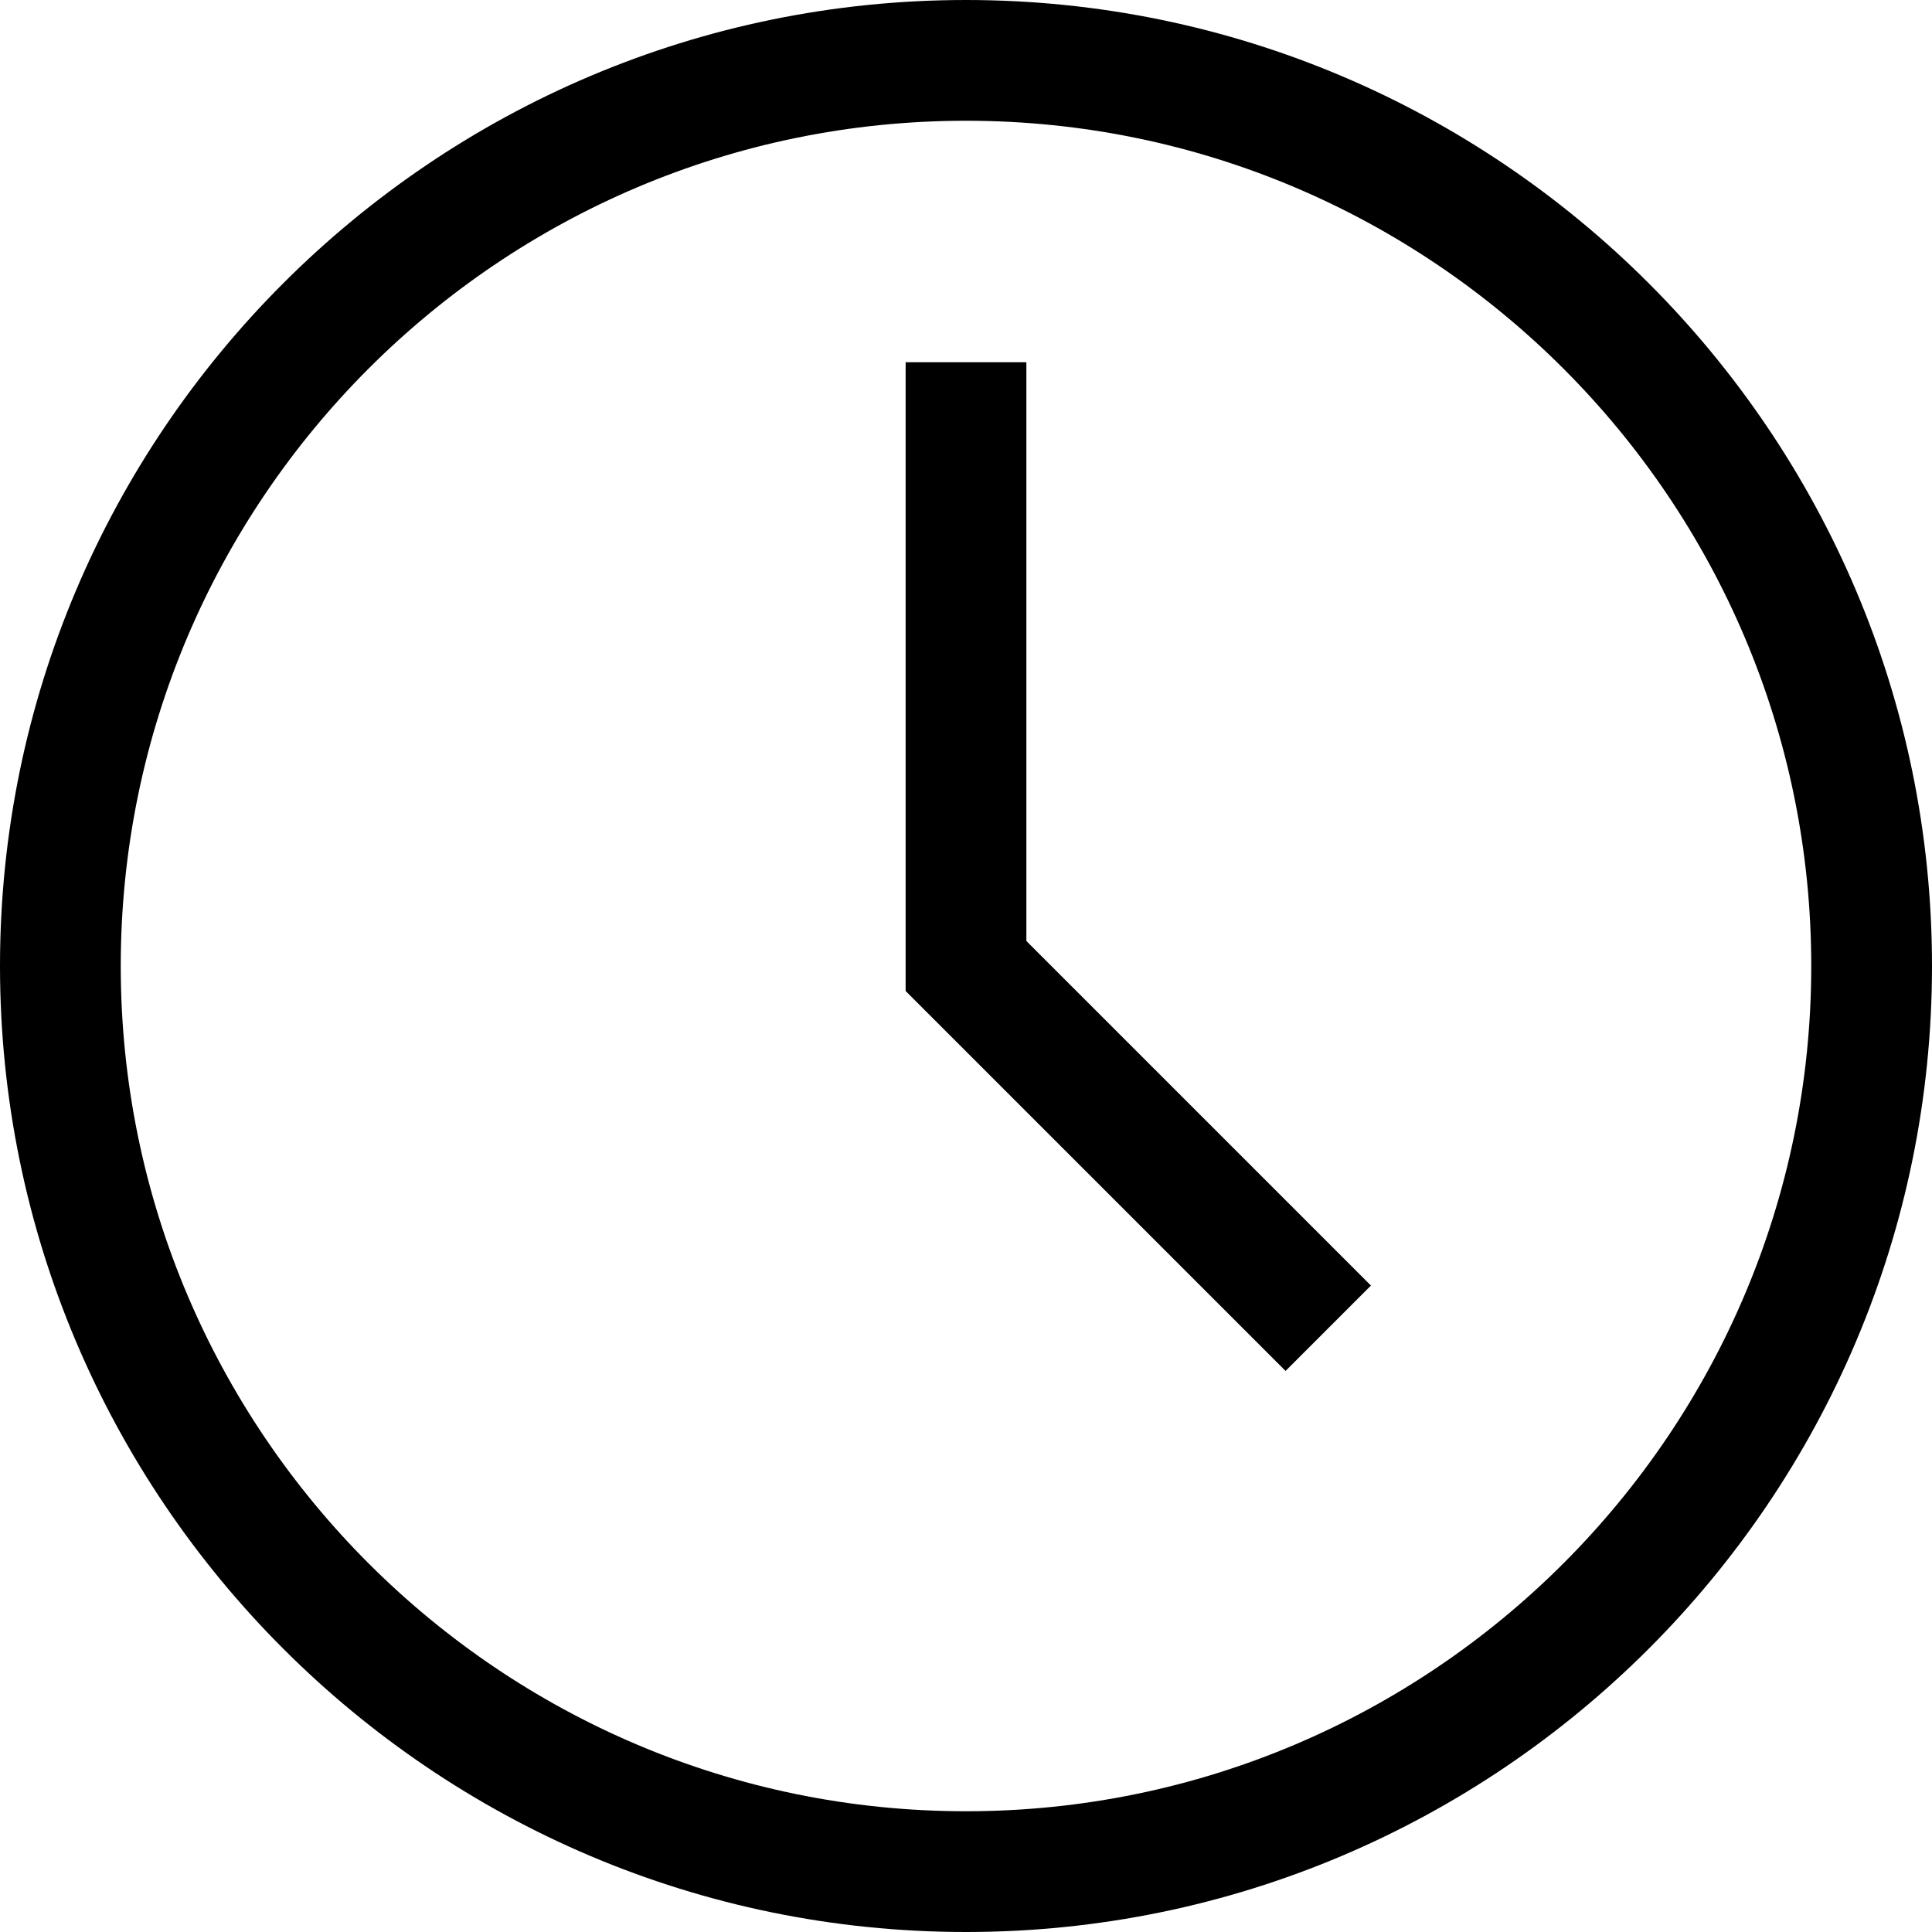
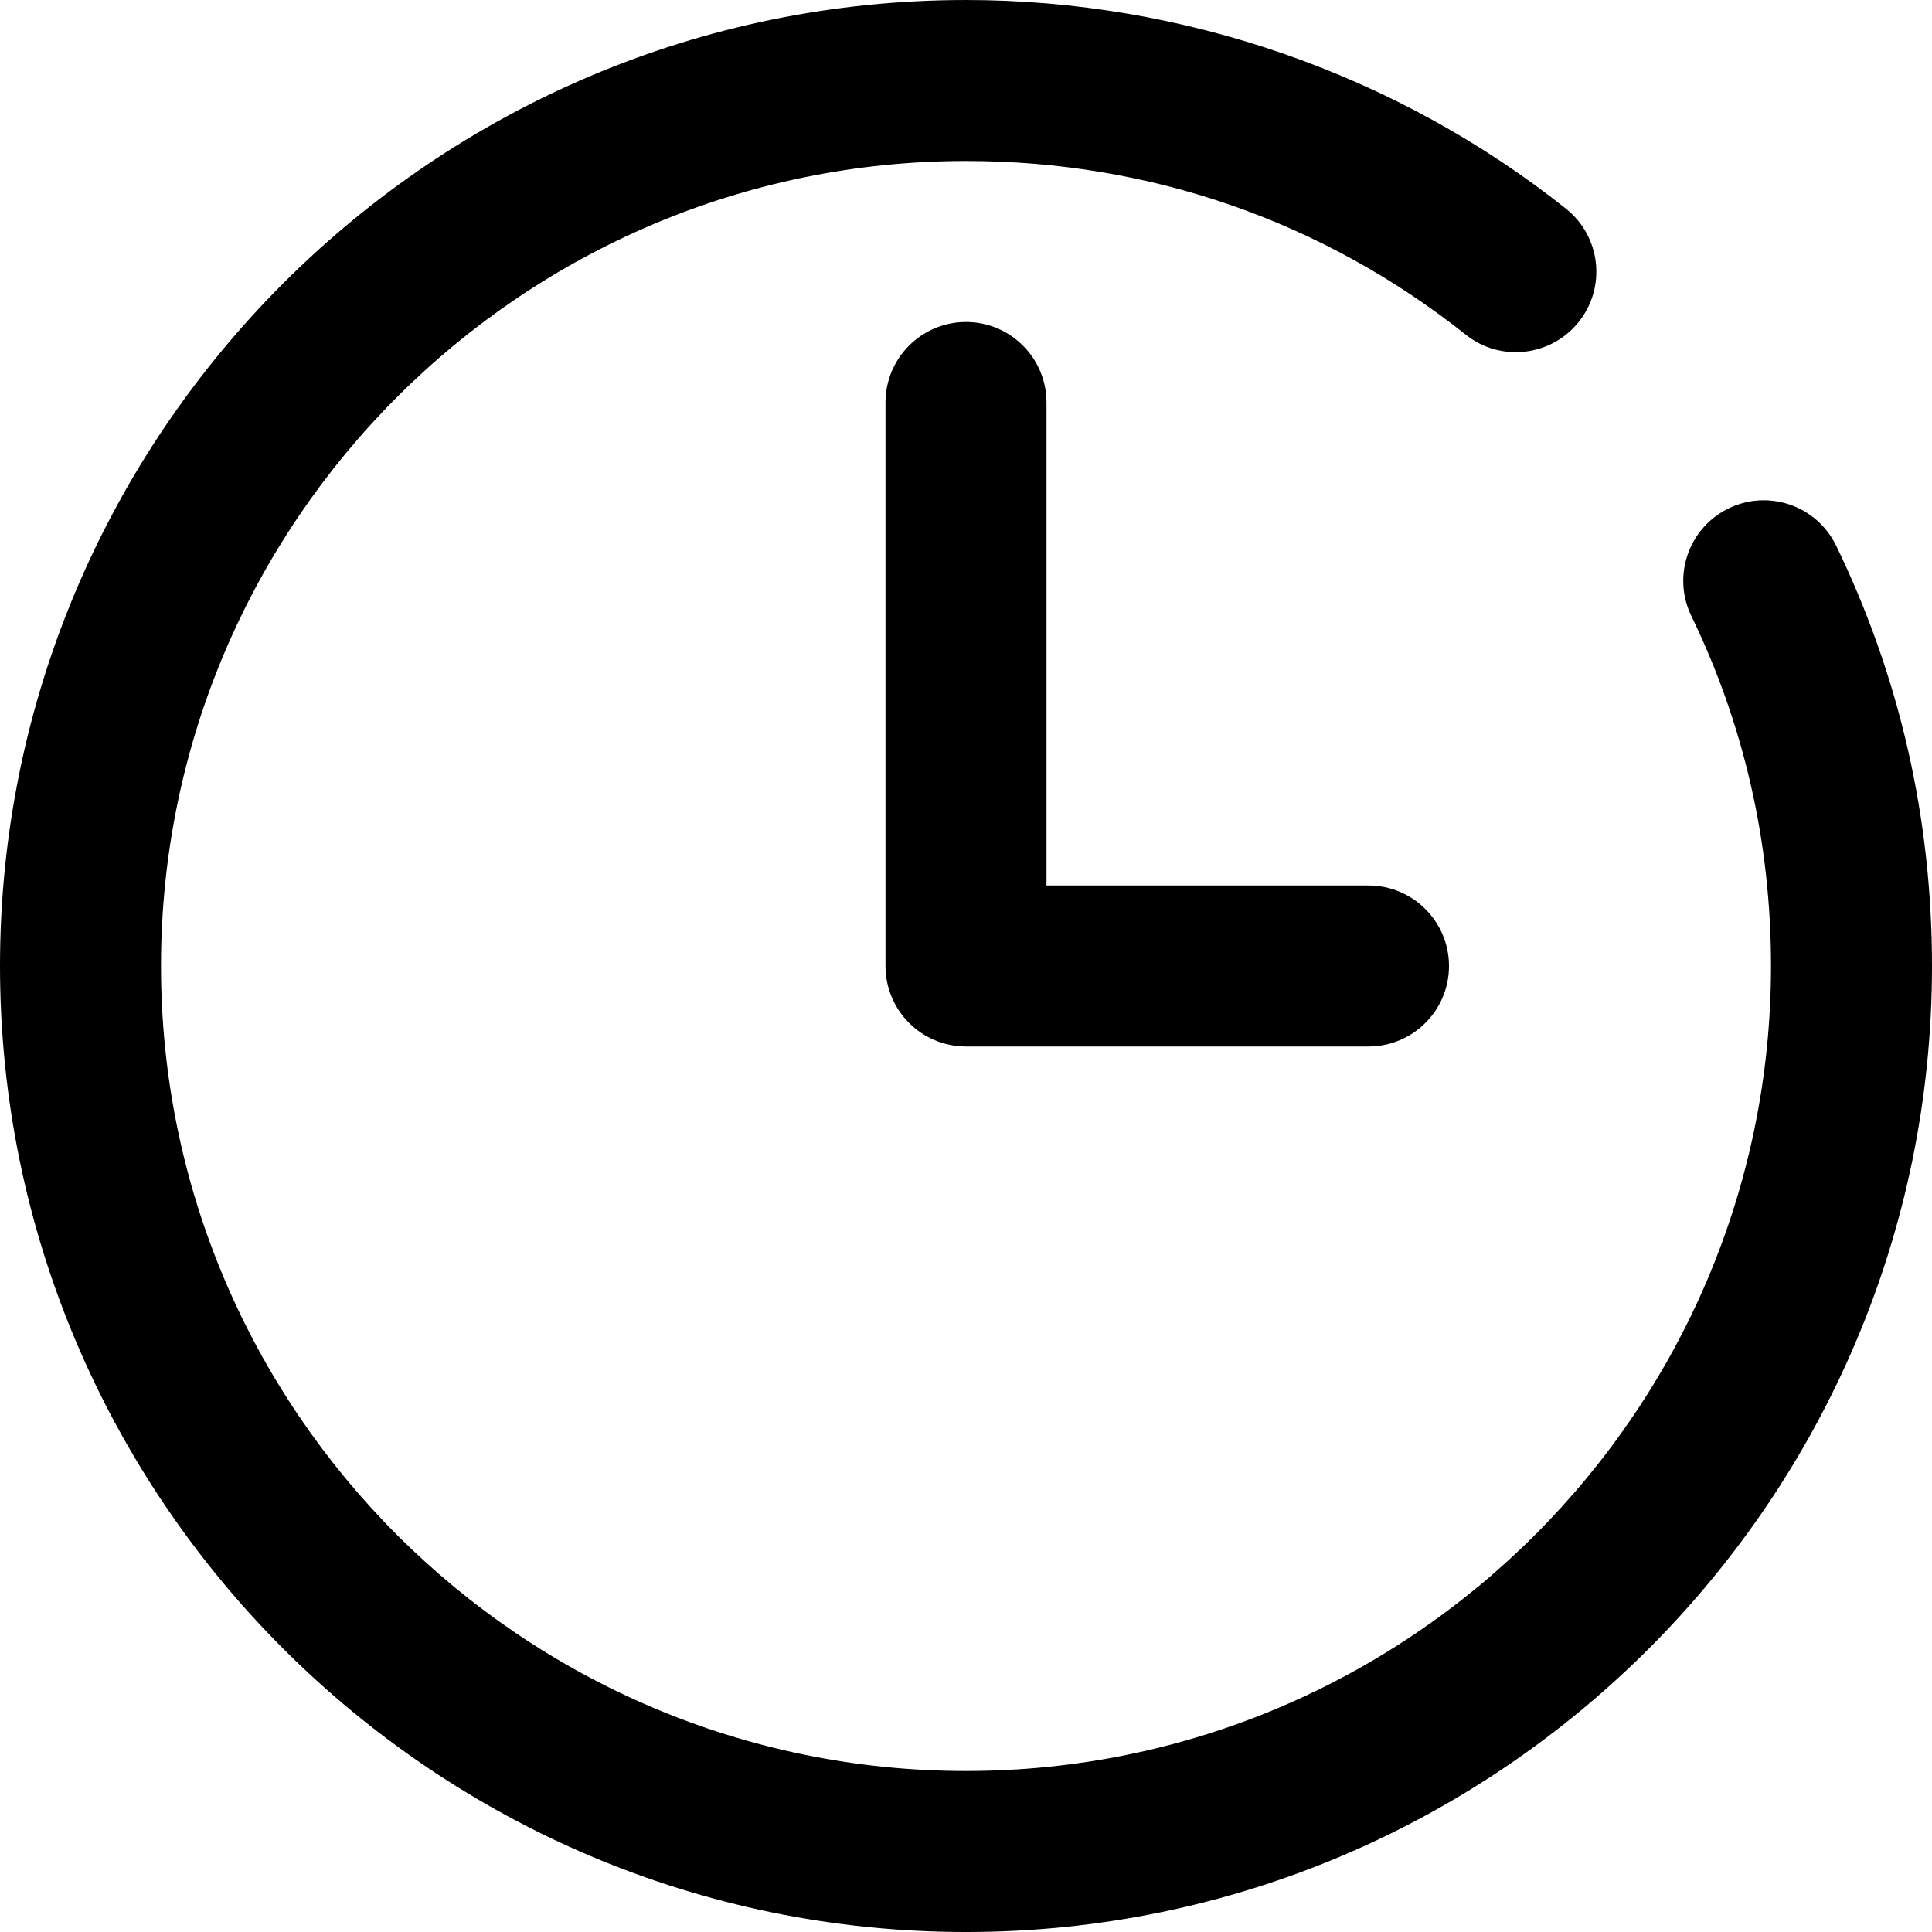
- <svg xmlns="http://www.w3.org/2000/svg" id="Capa_1" enable-background="new 0 0 443.294 443.294" height="512" viewBox="0 0 443.294 443.294" width="512">
-   <path d="m221.647 0c-122.214 0-221.647 99.433-221.647 221.647s99.433 221.647 221.647 221.647 221.647-99.433 221.647-221.647-99.433-221.647-221.647-221.647zm0 415.588c-106.941 0-193.941-87-193.941-193.941s87-193.941 193.941-193.941 193.941 87 193.941 193.941-87 193.941-193.941 193.941z" />
-   <path d="m235.5 83.118h-27.706v144.265l87.176 87.176 19.589-19.589-79.059-79.059z" />
+ <svg xmlns="http://www.w3.org/2000/svg" height="384pt" viewBox="0 0 384 384" width="384pt">
+   <path d="m343.594 101.039c-7.953 3.848-11.281 13.418-7.434 21.367 10.512 21.715 15.84 45.121 15.84 69.594 0 88.223-71.777 160-160 160s-160-71.777-160-160 71.777-160 160-160c36.559 0 70.902 11.938 99.328 34.52 6.895 5.504 16.977 4.352 22.48-2.566 5.504-6.914 4.352-16.984-2.57-22.48-33.652-26.746-76-41.473-119.238-41.473-105.863 0-192 86.137-192 192s86.137 192 192 192 192-86.137 192-192c0-29.336-6.406-57.449-19.039-83.527-3.84-7.969-13.441-11.289-21.367-7.434zm0 0" />
+   <path d="m192 64c-8.832 0-16 7.168-16 16v112c0 8.832 7.168 16 16 16h80c8.832 0 16-7.168 16-16s-7.168-16-16-16h-64v-96c0-8.832-7.168-16-16-16zm0 0" />
</svg>
